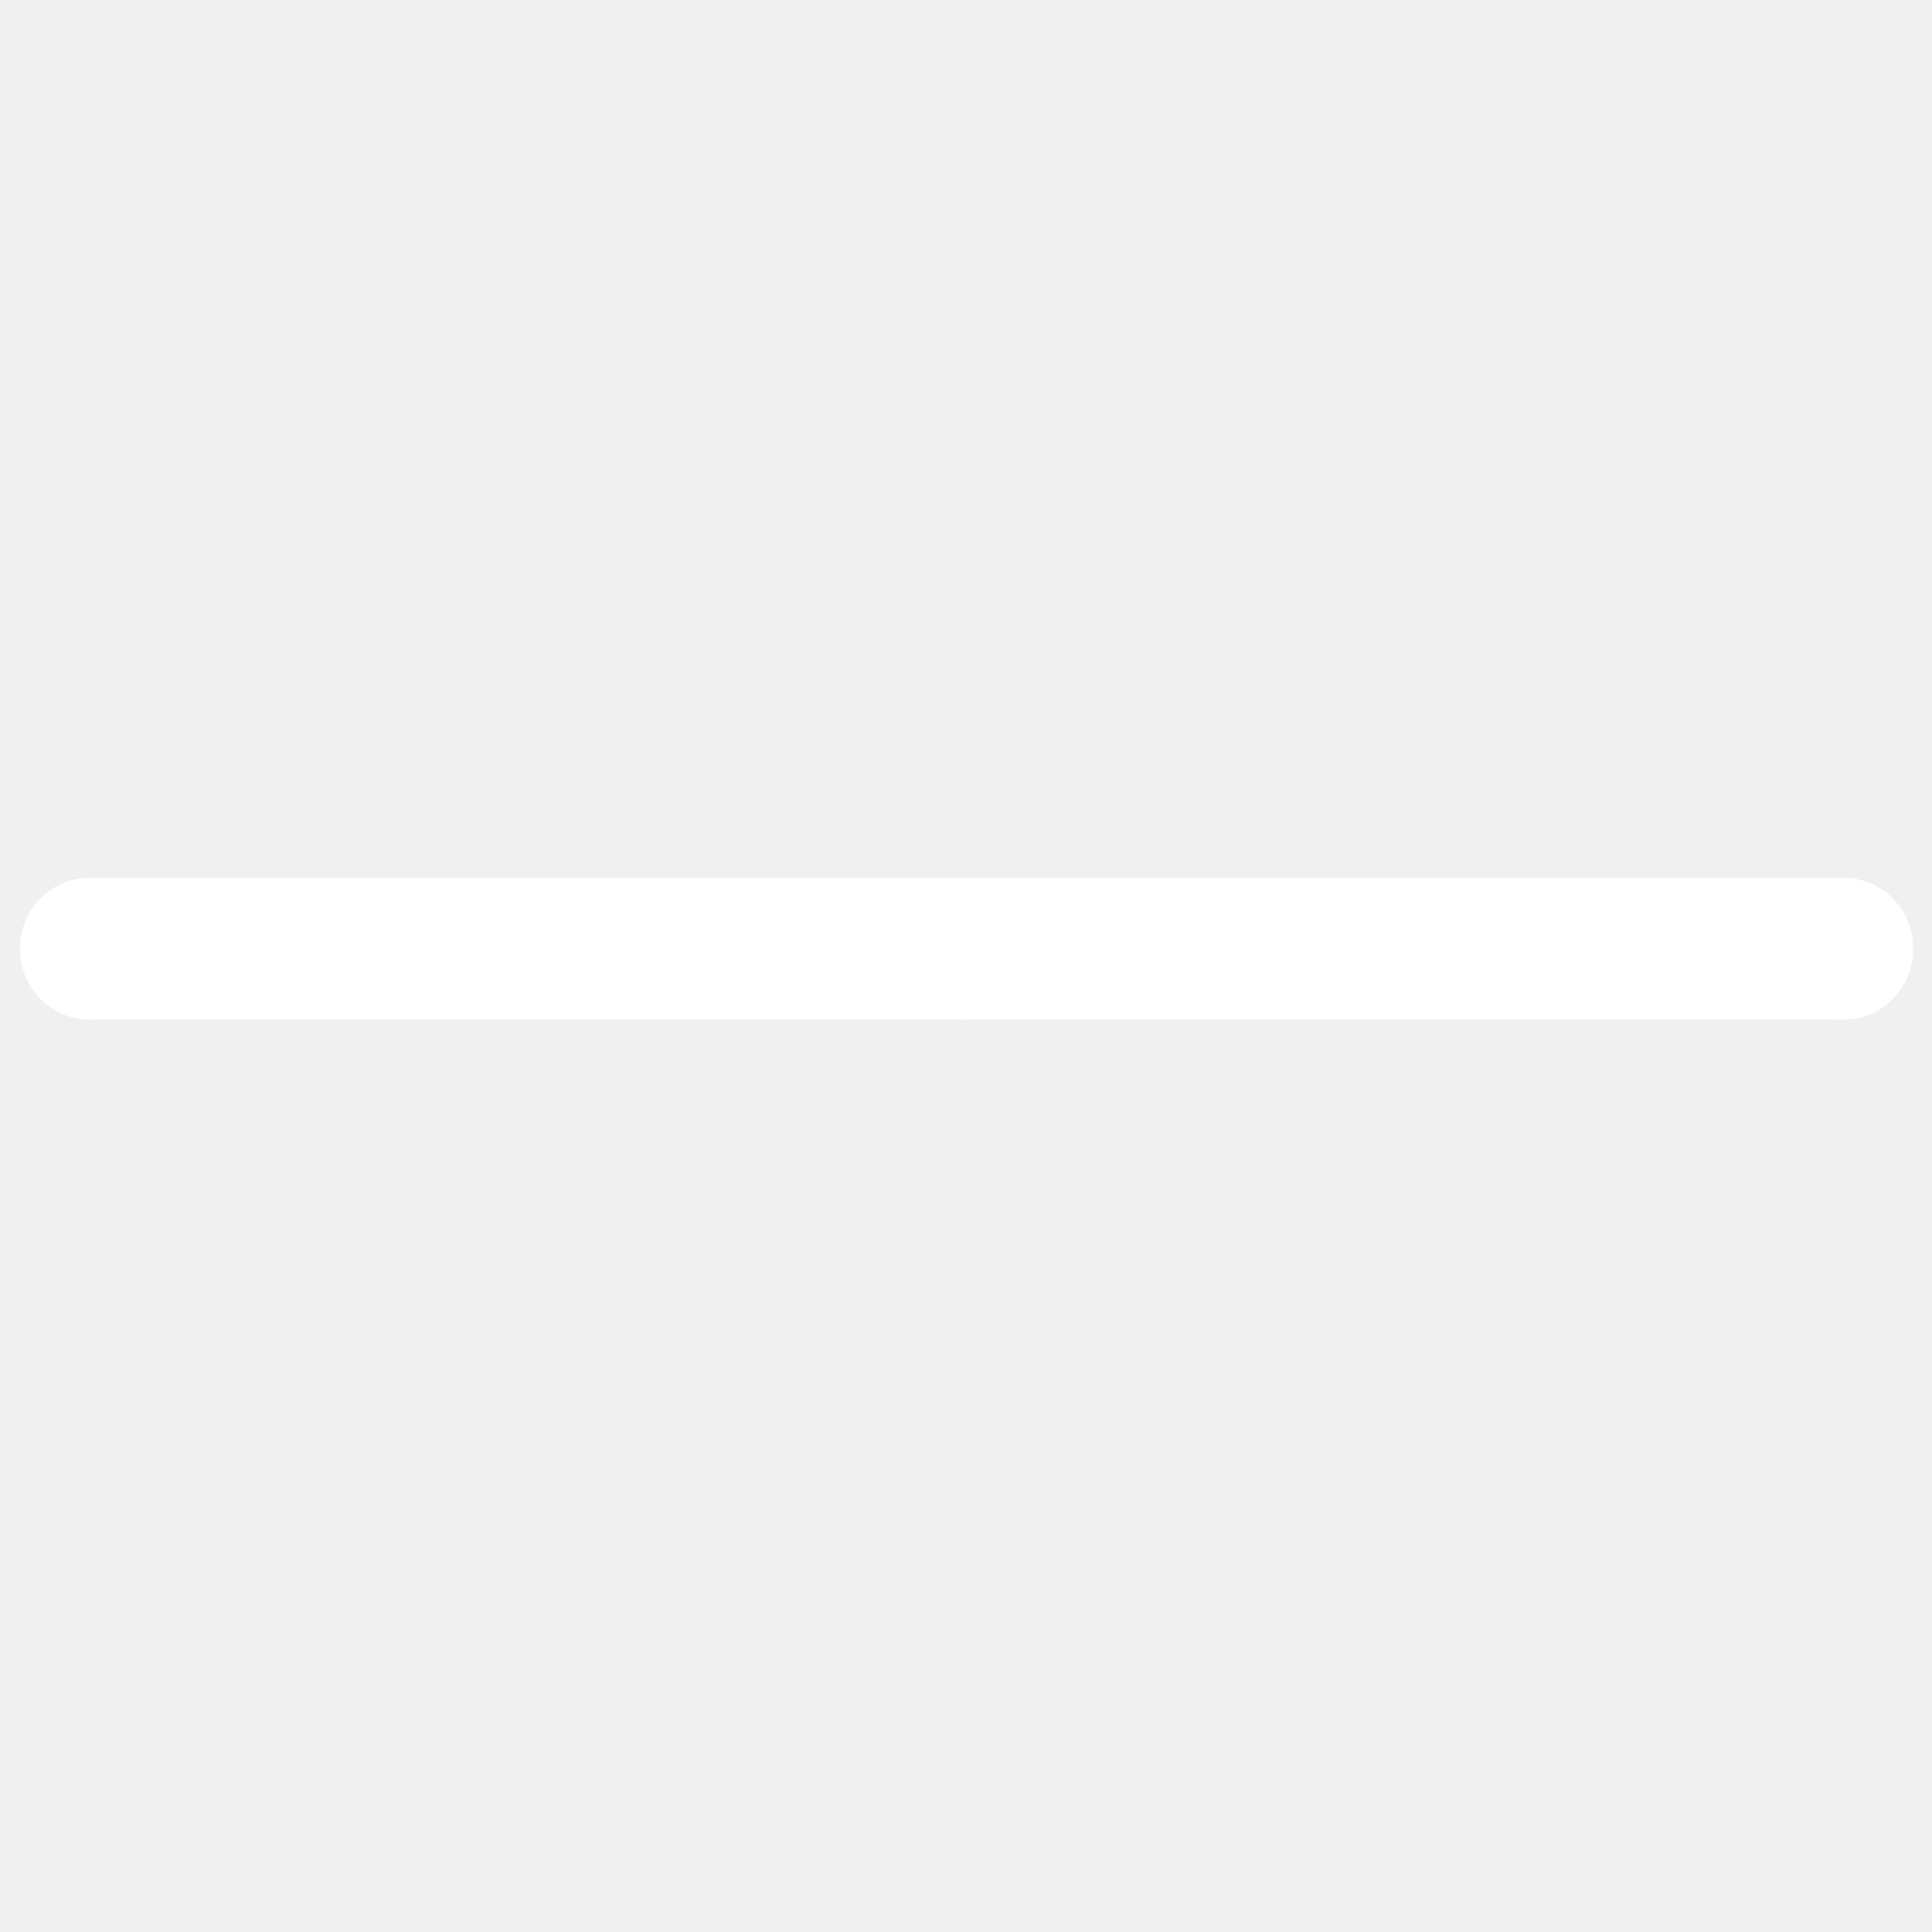
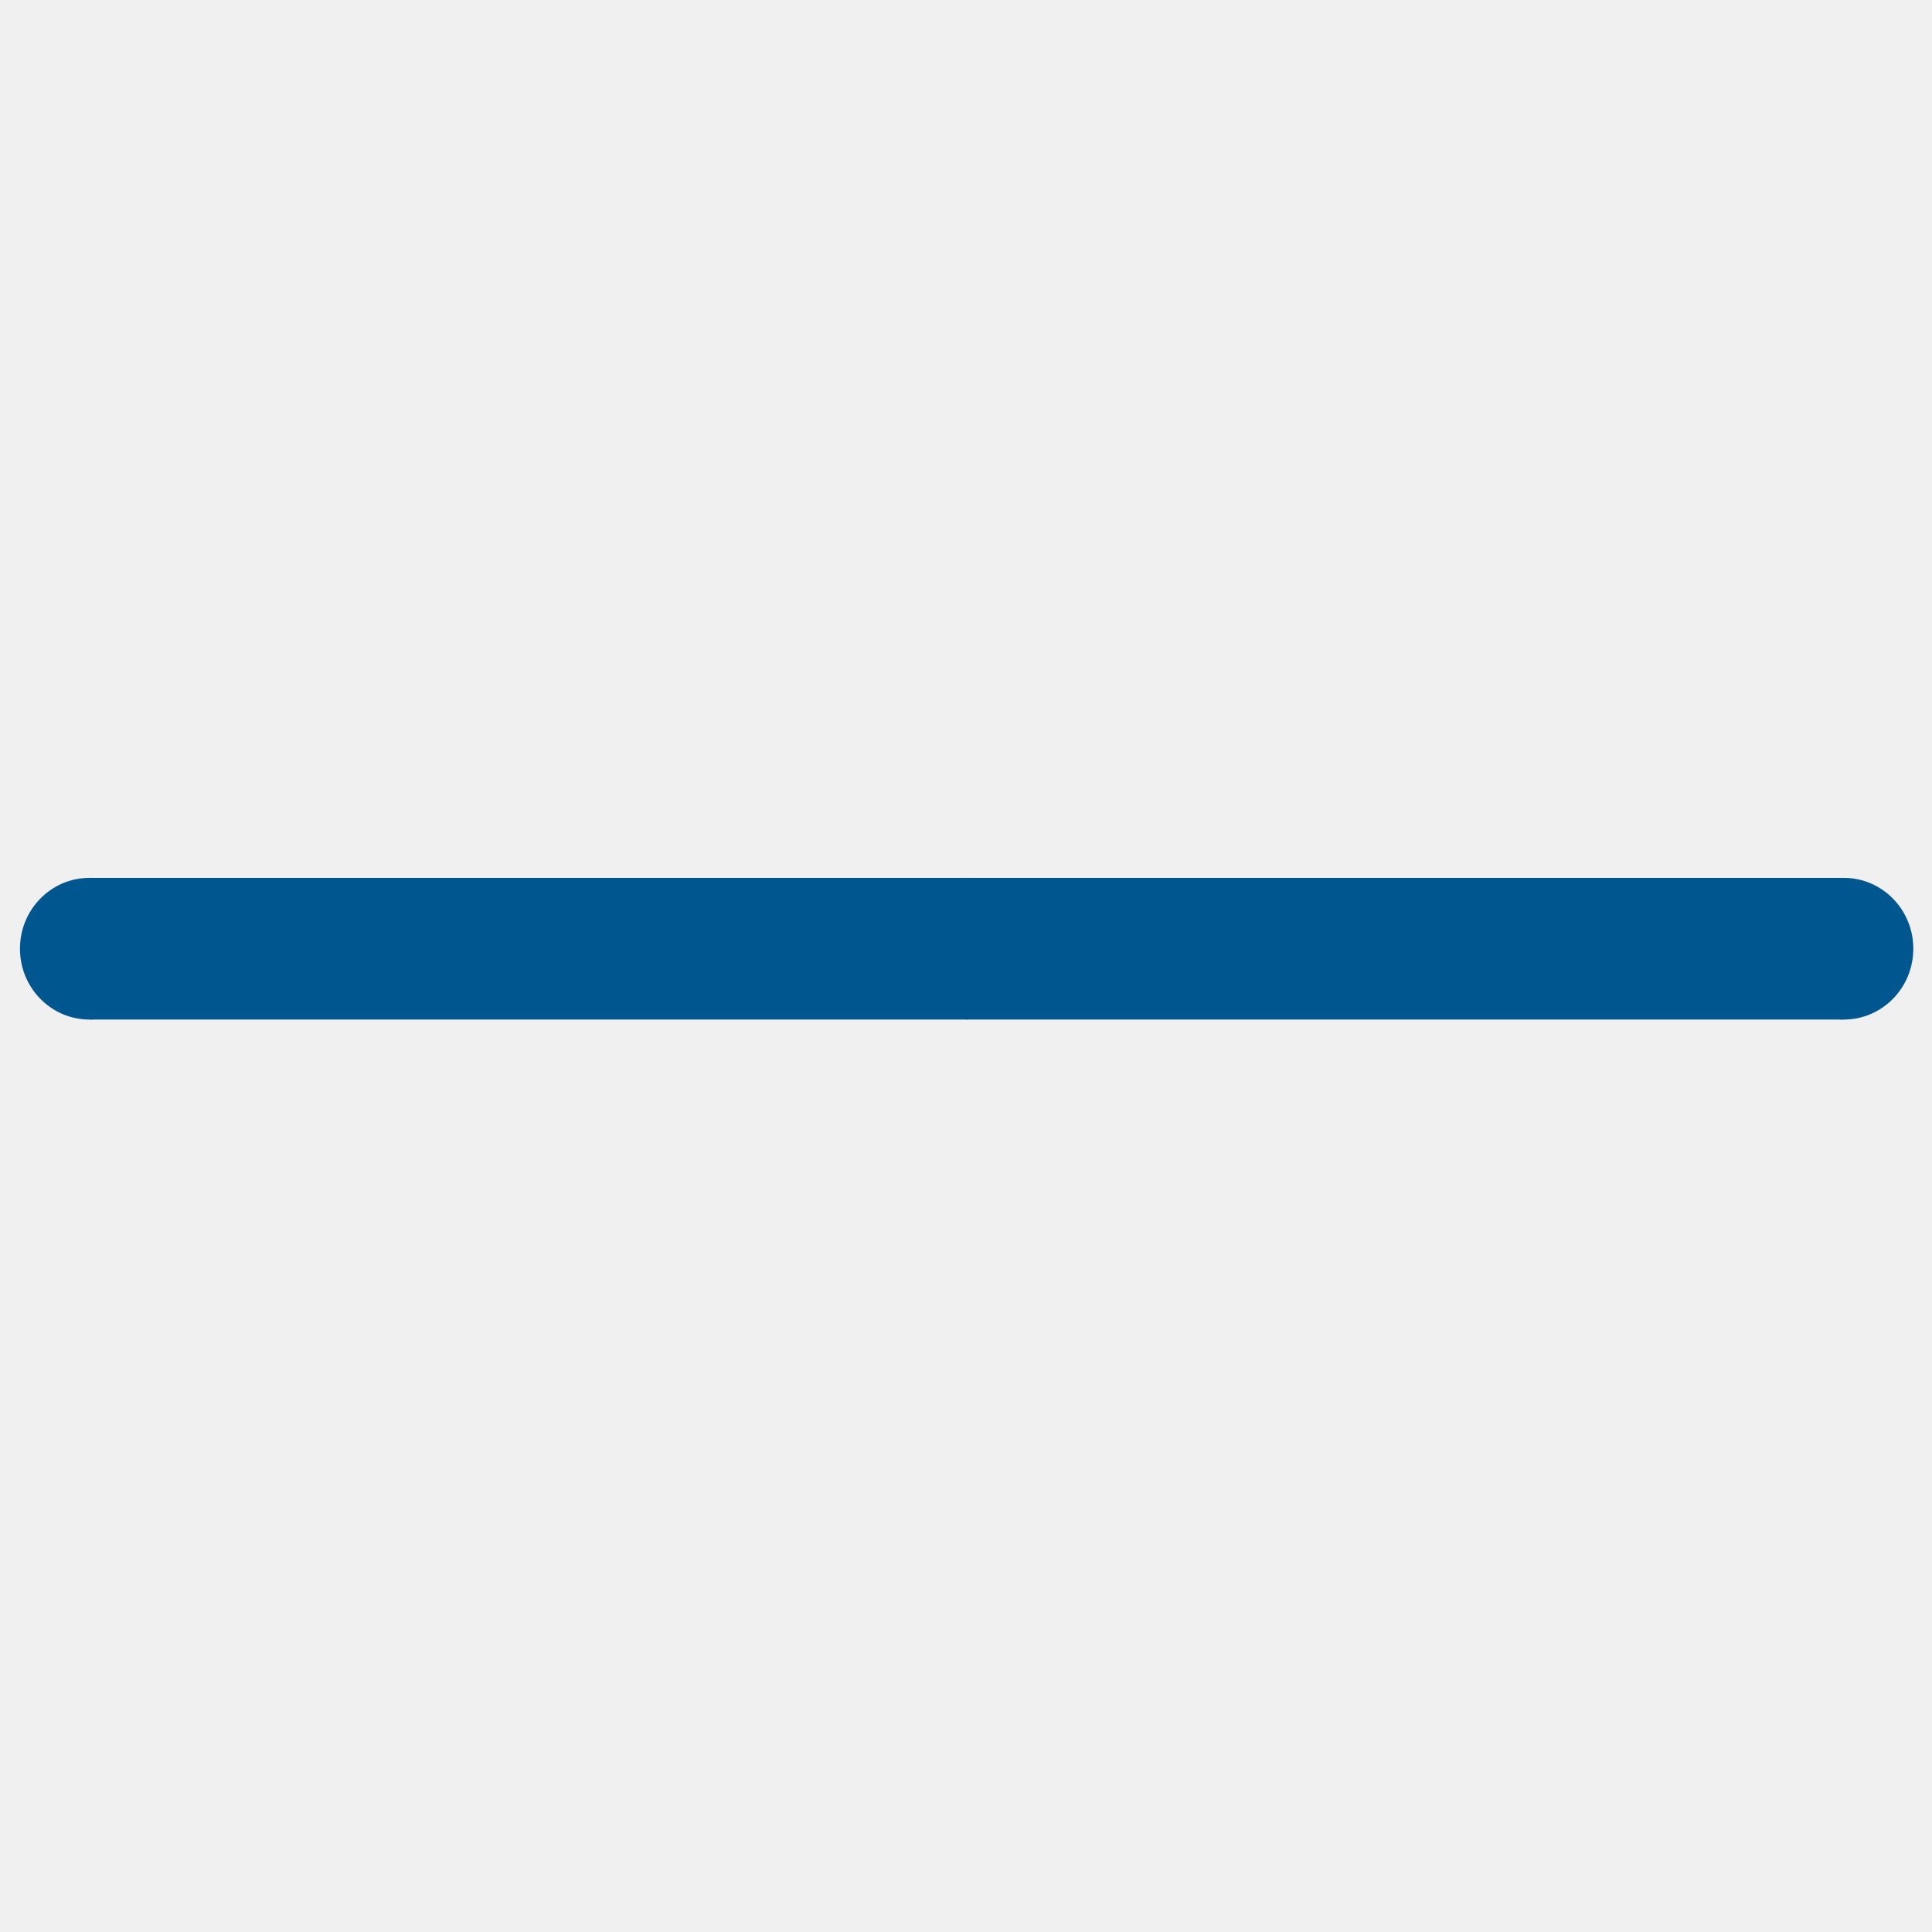
<svg xmlns="http://www.w3.org/2000/svg" id="eZyDip5E2kw1" viewBox="0 0 300 300" shape-rendering="geometricPrecision" text-rendering="geometricPrecision">
  <style>
#eZyDip5E2kw2_tr {animation: eZyDip5E2kw2_tr__tr 400ms linear 1 normal forwards; animation-direction: reverse}@keyframes eZyDip5E2kw2_tr__tr { 0% {transform: translate(13.88px,147.3153px) rotate(0deg);animation-timing-function: cubic-bezier(0,0.65,0.285,0.985)} 100% {transform: translate(13.88px,147.3153px) rotate(-20deg)}} #eZyDip5E2kw2_ts {animation: eZyDip5E2kw2_ts__ts 400ms linear 1 normal forwards; animation-direction: reverse}@keyframes eZyDip5E2kw2_ts__ts { 0% {transform: scale(0.98,1);animation-timing-function: cubic-bezier(0.085,0.575,0.295,0.985)} 100% {transform: scale(1.070147,1)}} #eZyDip5E2kw5_tr {animation: eZyDip5E2kw5_tr__tr 400ms linear 1 normal forwards; animation-direction: reverse}@keyframes eZyDip5E2kw5_tr__tr { 0% {transform: translate(286.318px,147.3153px) rotate(0deg);animation-timing-function: cubic-bezier(0,0.65,0.285,0.985)} 100% {transform: translate(286.318px,147.3153px) rotate(20deg)}} #eZyDip5E2kw5_ts {animation: eZyDip5E2kw5_ts__ts 400ms linear 1 normal forwards; animation-direction: reverse}@keyframes eZyDip5E2kw5_ts__ts { 0% {transform: scale(0.98,1);animation-timing-function: cubic-bezier(0.085,0.575,0.295,0.985)} 100% {transform: scale(1.070163,1)}}
</style>
  <g id="eZyDip5E2kw2_tr" transform="translate(13.88,147.3153) rotate(0)">
    <g id="eZyDip5E2kw2_ts" transform="scale(0.98,1)">
      <g transform="translate(-7.836735,-147.3153)">
-         <ellipse rx="11" ry="11" transform="translate(7.836735 147.3153)" fill="#ffffff" stroke-width="0" />
-         <rect width="131.59" height="22" rx="0" ry="0" transform="matrix(1.057088 0 0 1 7.836734 136.3153)" fill="#ffffff" stroke-width="0" />
+         <ellipse rx="11" ry="11" transform="translate(7.836735 147.3153)" fill="#00568f" stroke-width="0" />
+         <rect width="131.59" height="22" rx="0" ry="0" transform="matrix(1.057088 0 0 1 7.836734 136.3153)" fill="#00568f" stroke-width="0" />
      </g>
    </g>
  </g>
  <g id="eZyDip5E2kw5_tr" transform="translate(286.318,147.3153) rotate(0)">
    <g id="eZyDip5E2kw5_ts" transform="scale(0.98,1)">
      <g transform="translate(-289,-147.3153)">
-         <ellipse rx="11" ry="11" transform="translate(289 147.3153)" fill="#ffffff" stroke-width="0" />
-         <rect width="139.102" height="22" rx="0" ry="0" transform="translate(149.9 136.3153)" fill="#ffffff" stroke-width="0" />
+         <ellipse rx="11" ry="11" transform="translate(289 147.3153)" fill="#00568f" stroke-width="0" />
+         <rect width="139.102" height="22" rx="0" ry="0" transform="translate(149.9 136.3153)" fill="#00568f" stroke-width="0" />
      </g>
    </g>
  </g>
</svg>
